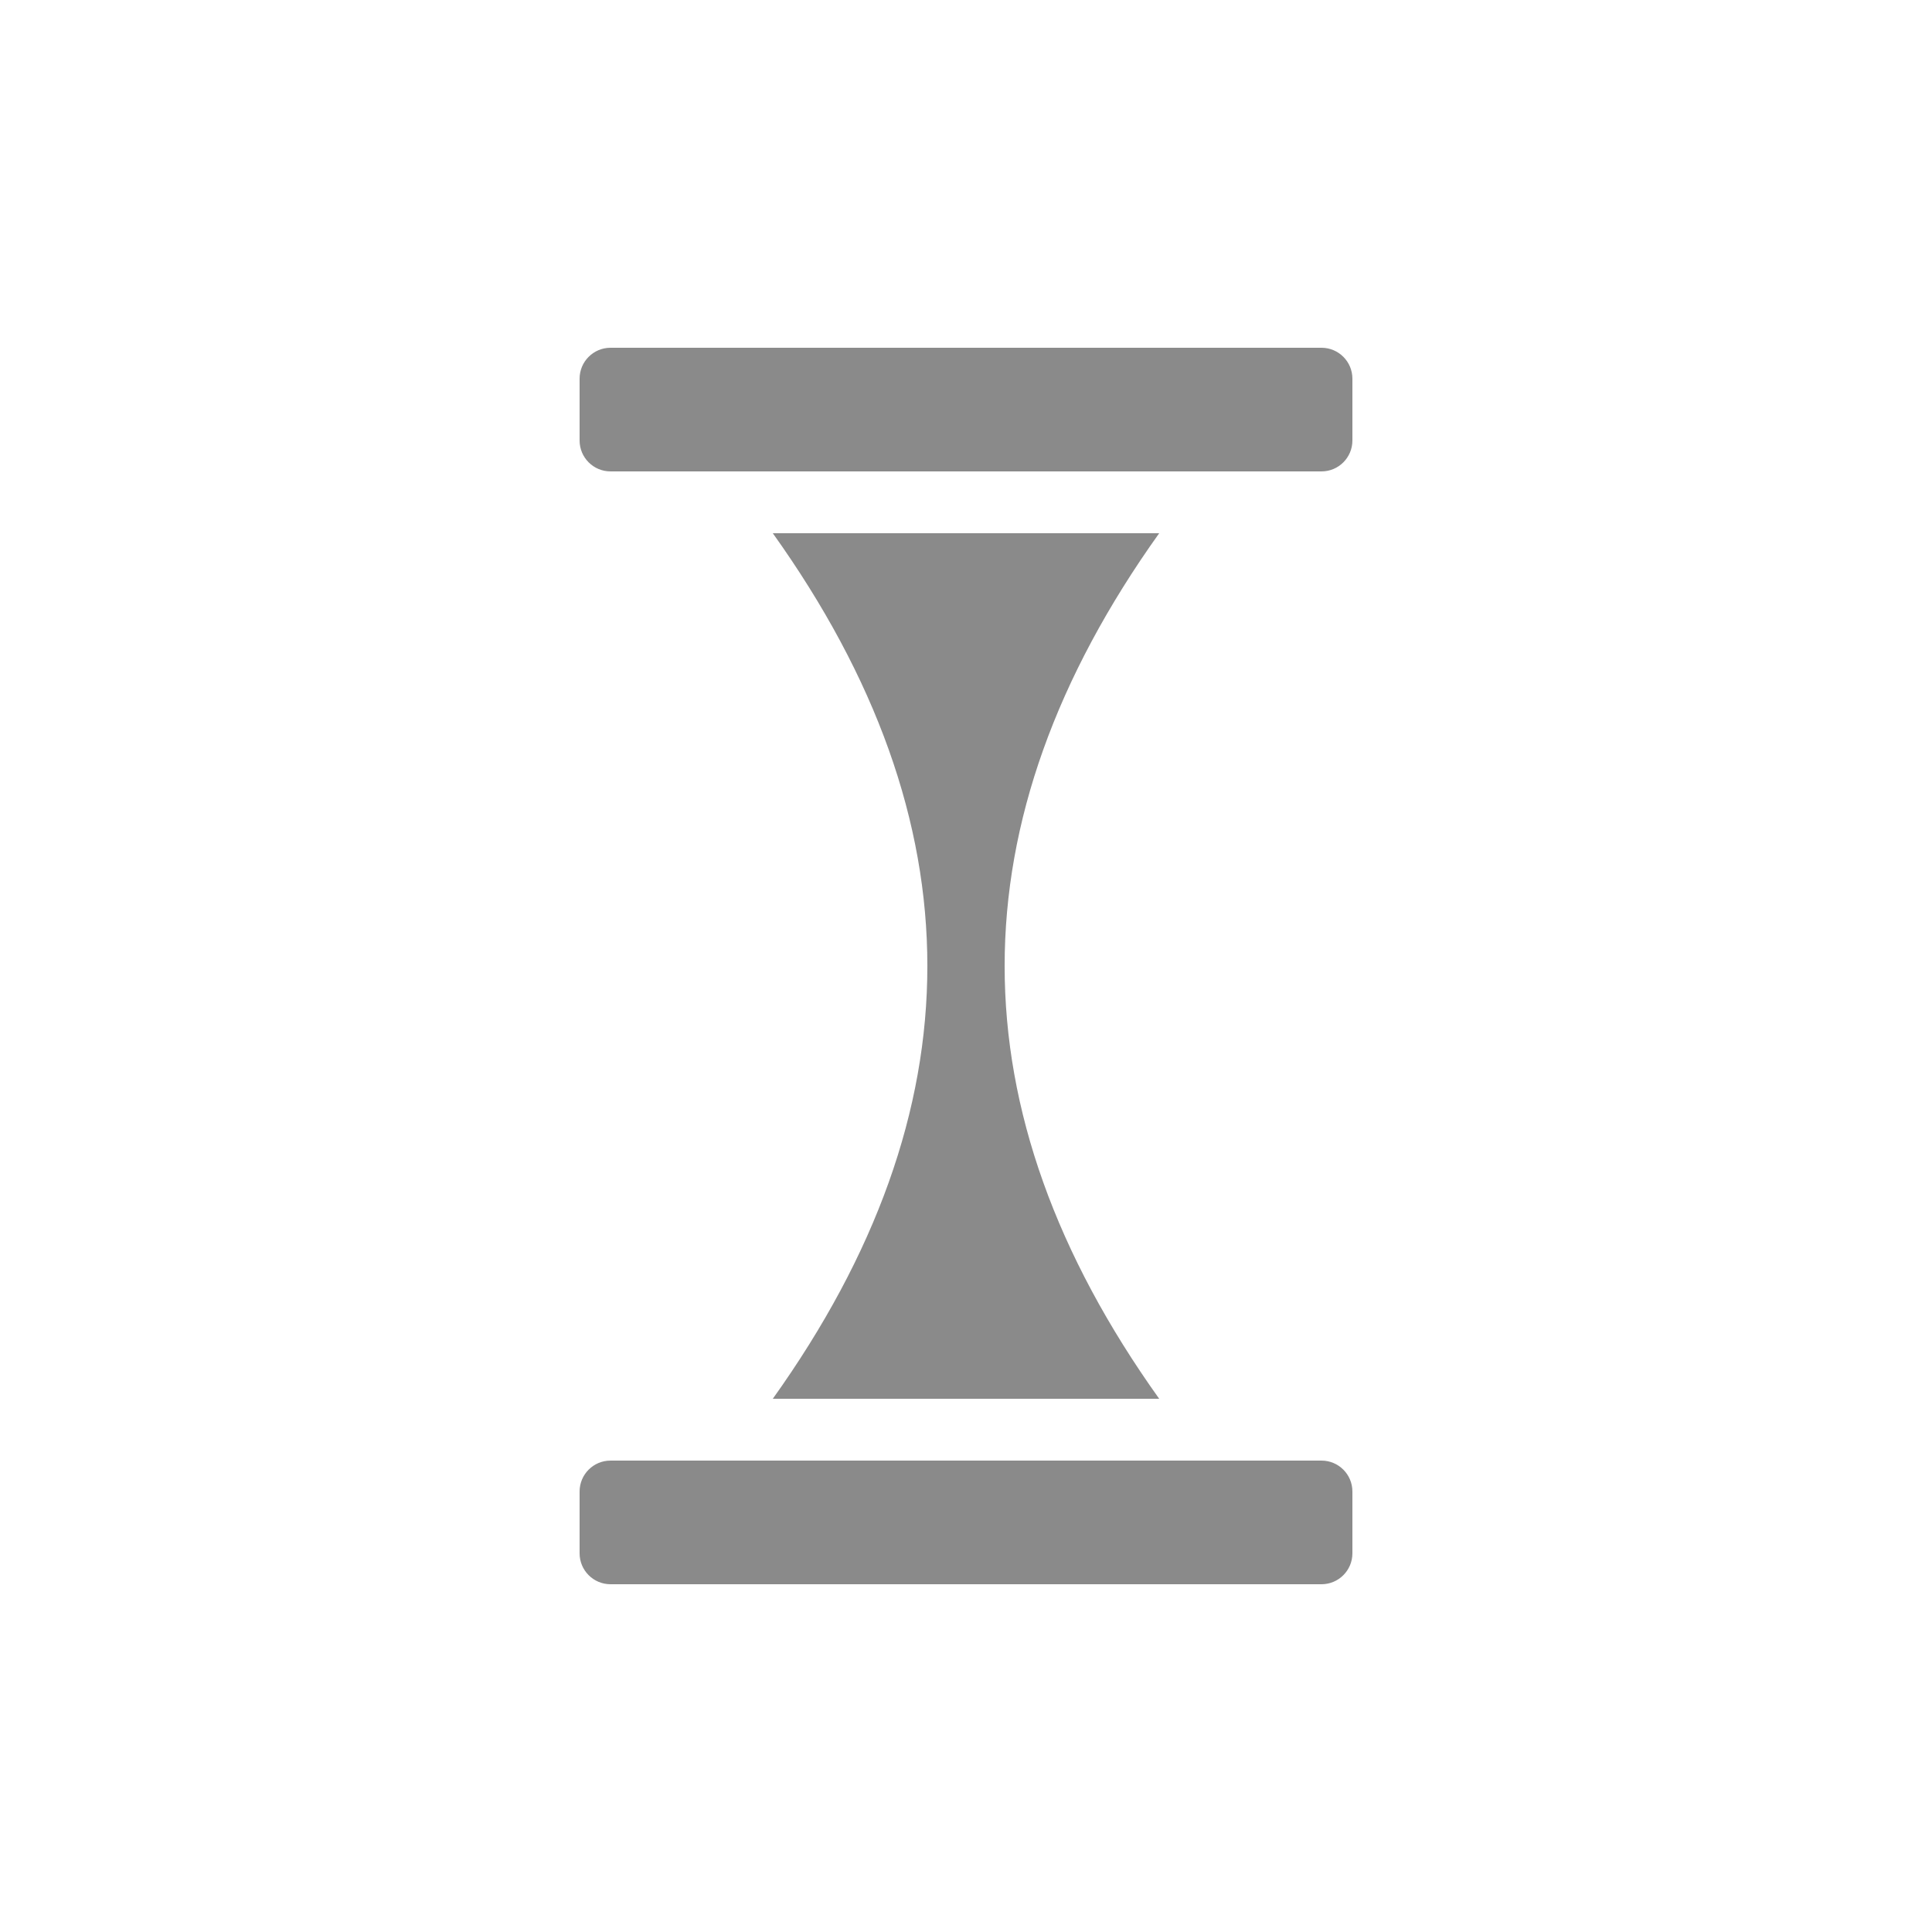
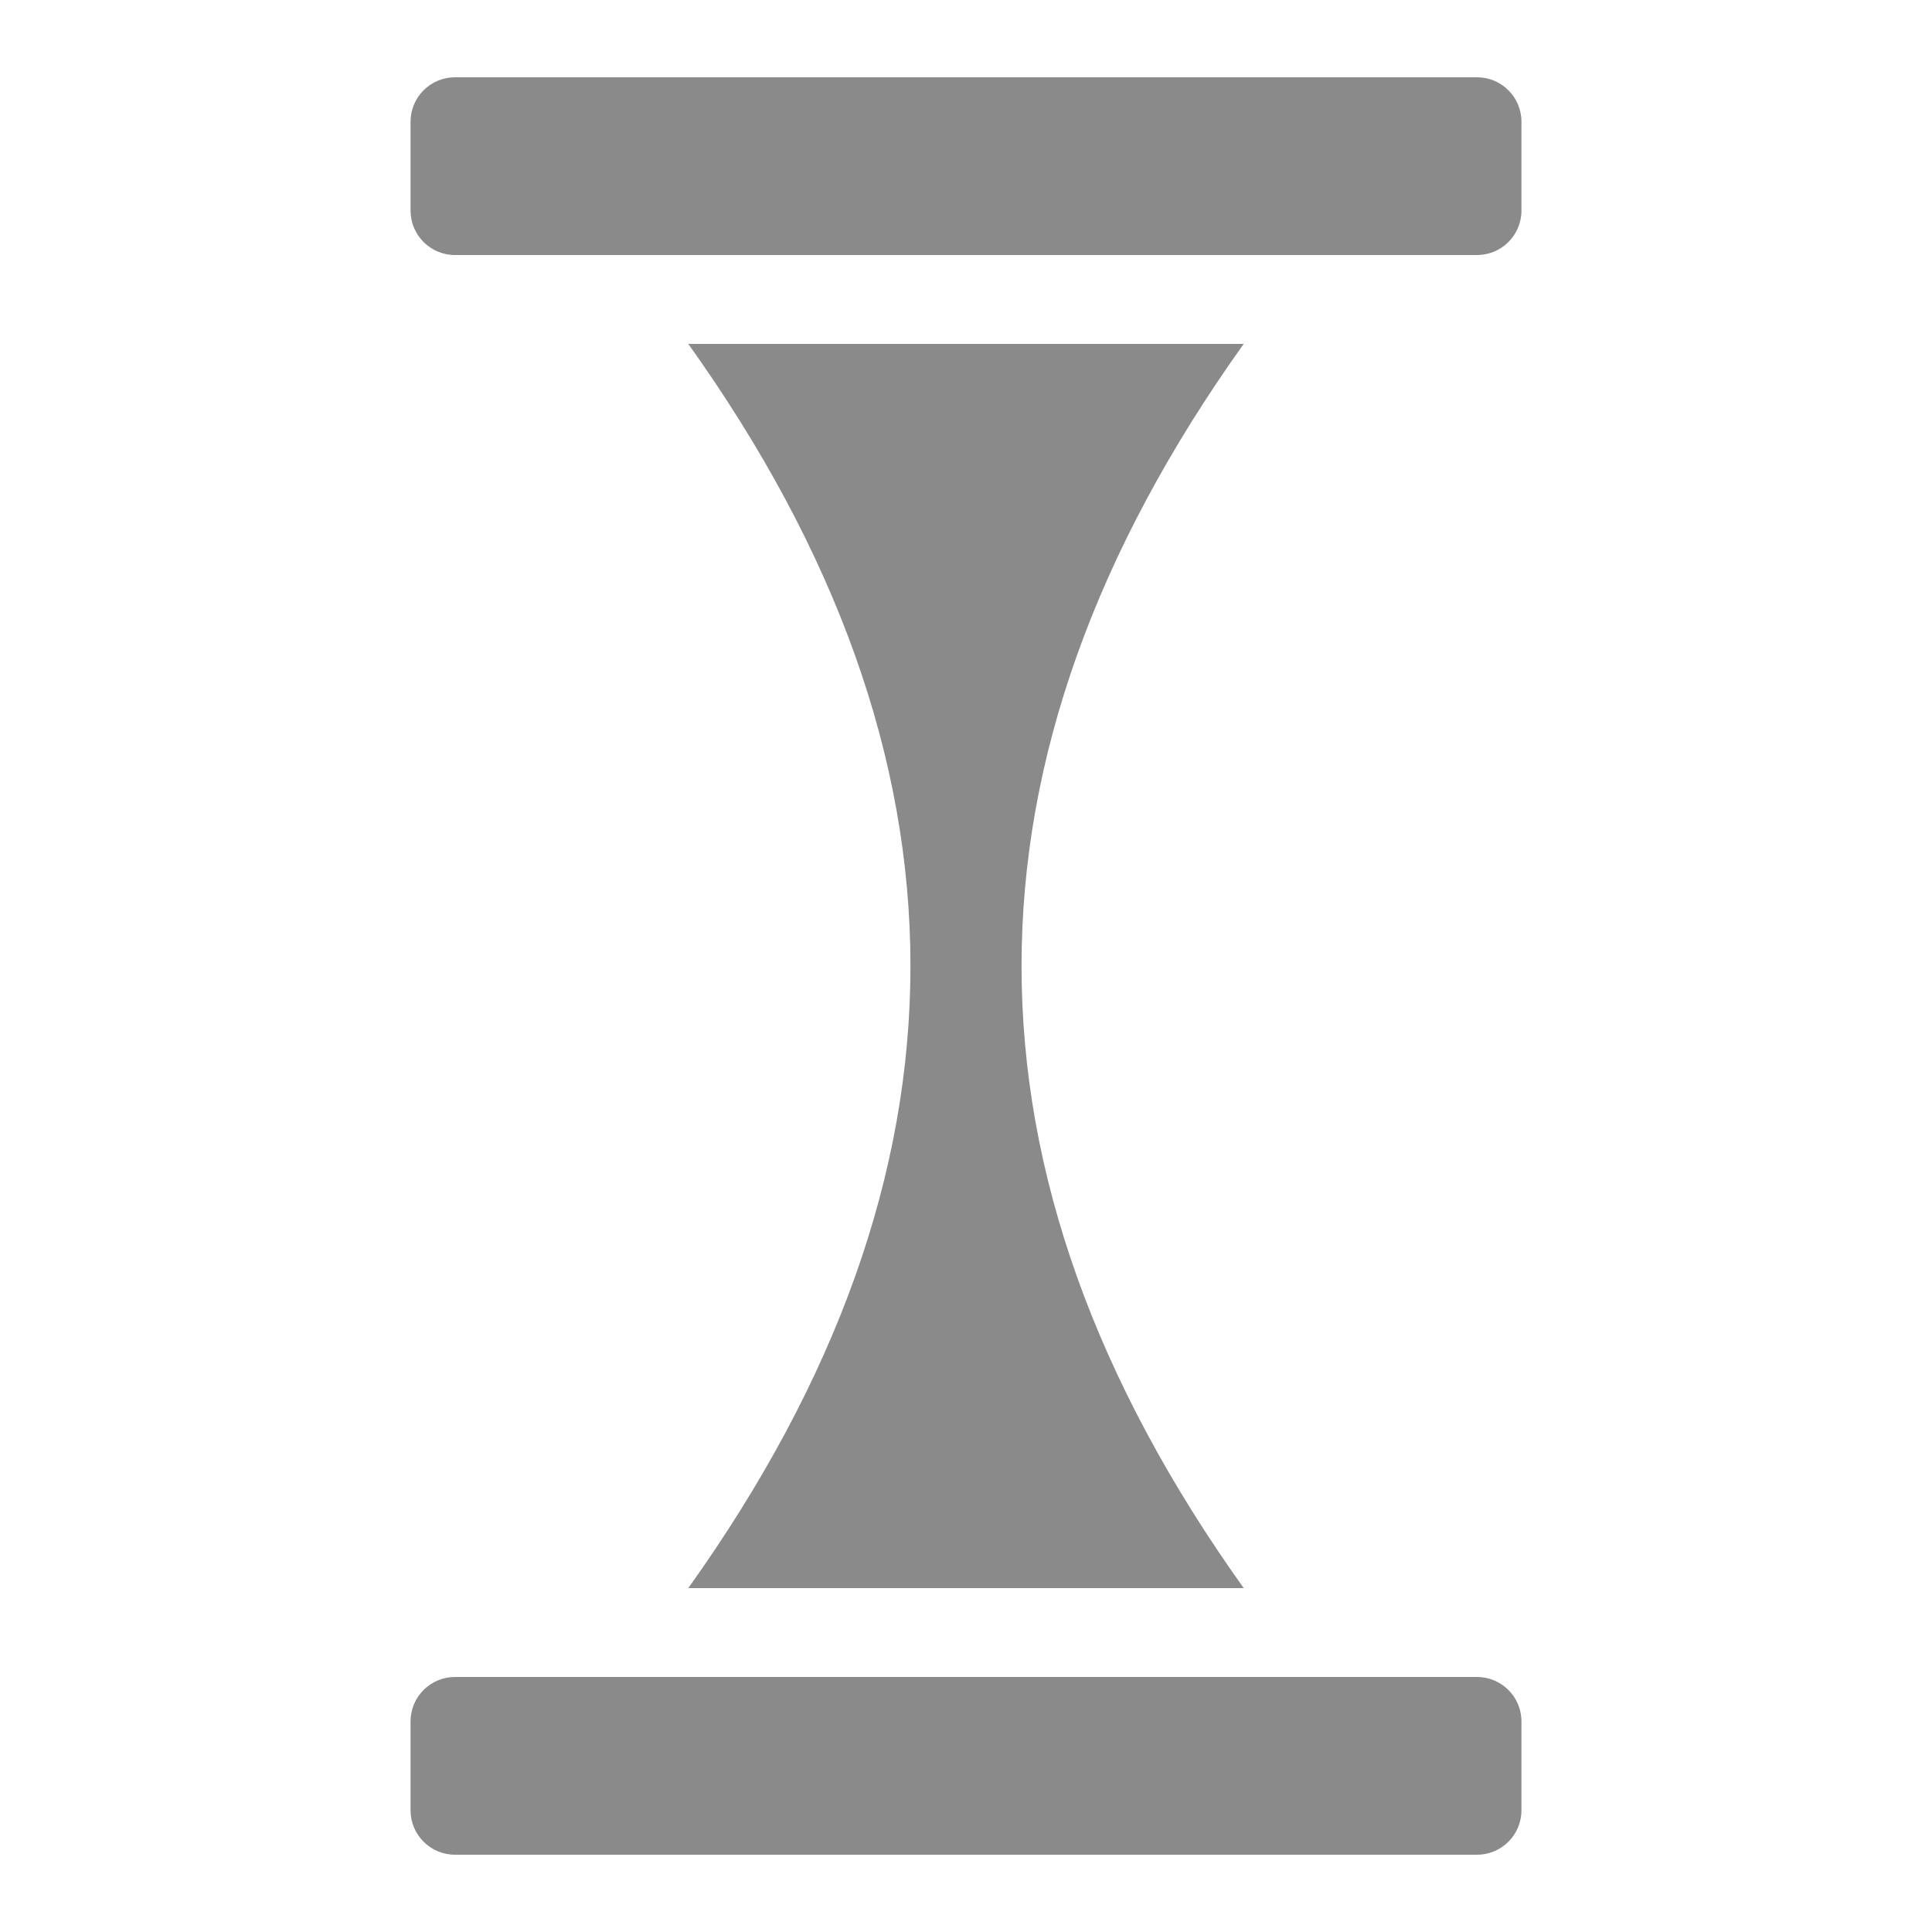
<svg xmlns="http://www.w3.org/2000/svg" viewBox="0 0 500 500" width="100%" height="100%">
-   <g fill="#8a8a8a">
+   <g transform="translate(250 250) scale(1.4375) translate(-250 -250)" fill="#8a8a8a">
    <rect x="150" y="90" width="200" height="32" rx="8" />
    <path d="M 200,138              H 300              Q 220,250 300,362              H 200              Q 280,250 200,138 Z" />
    <rect x="150" y="378" width="200" height="32" rx="8" />
  </g>
</svg>
